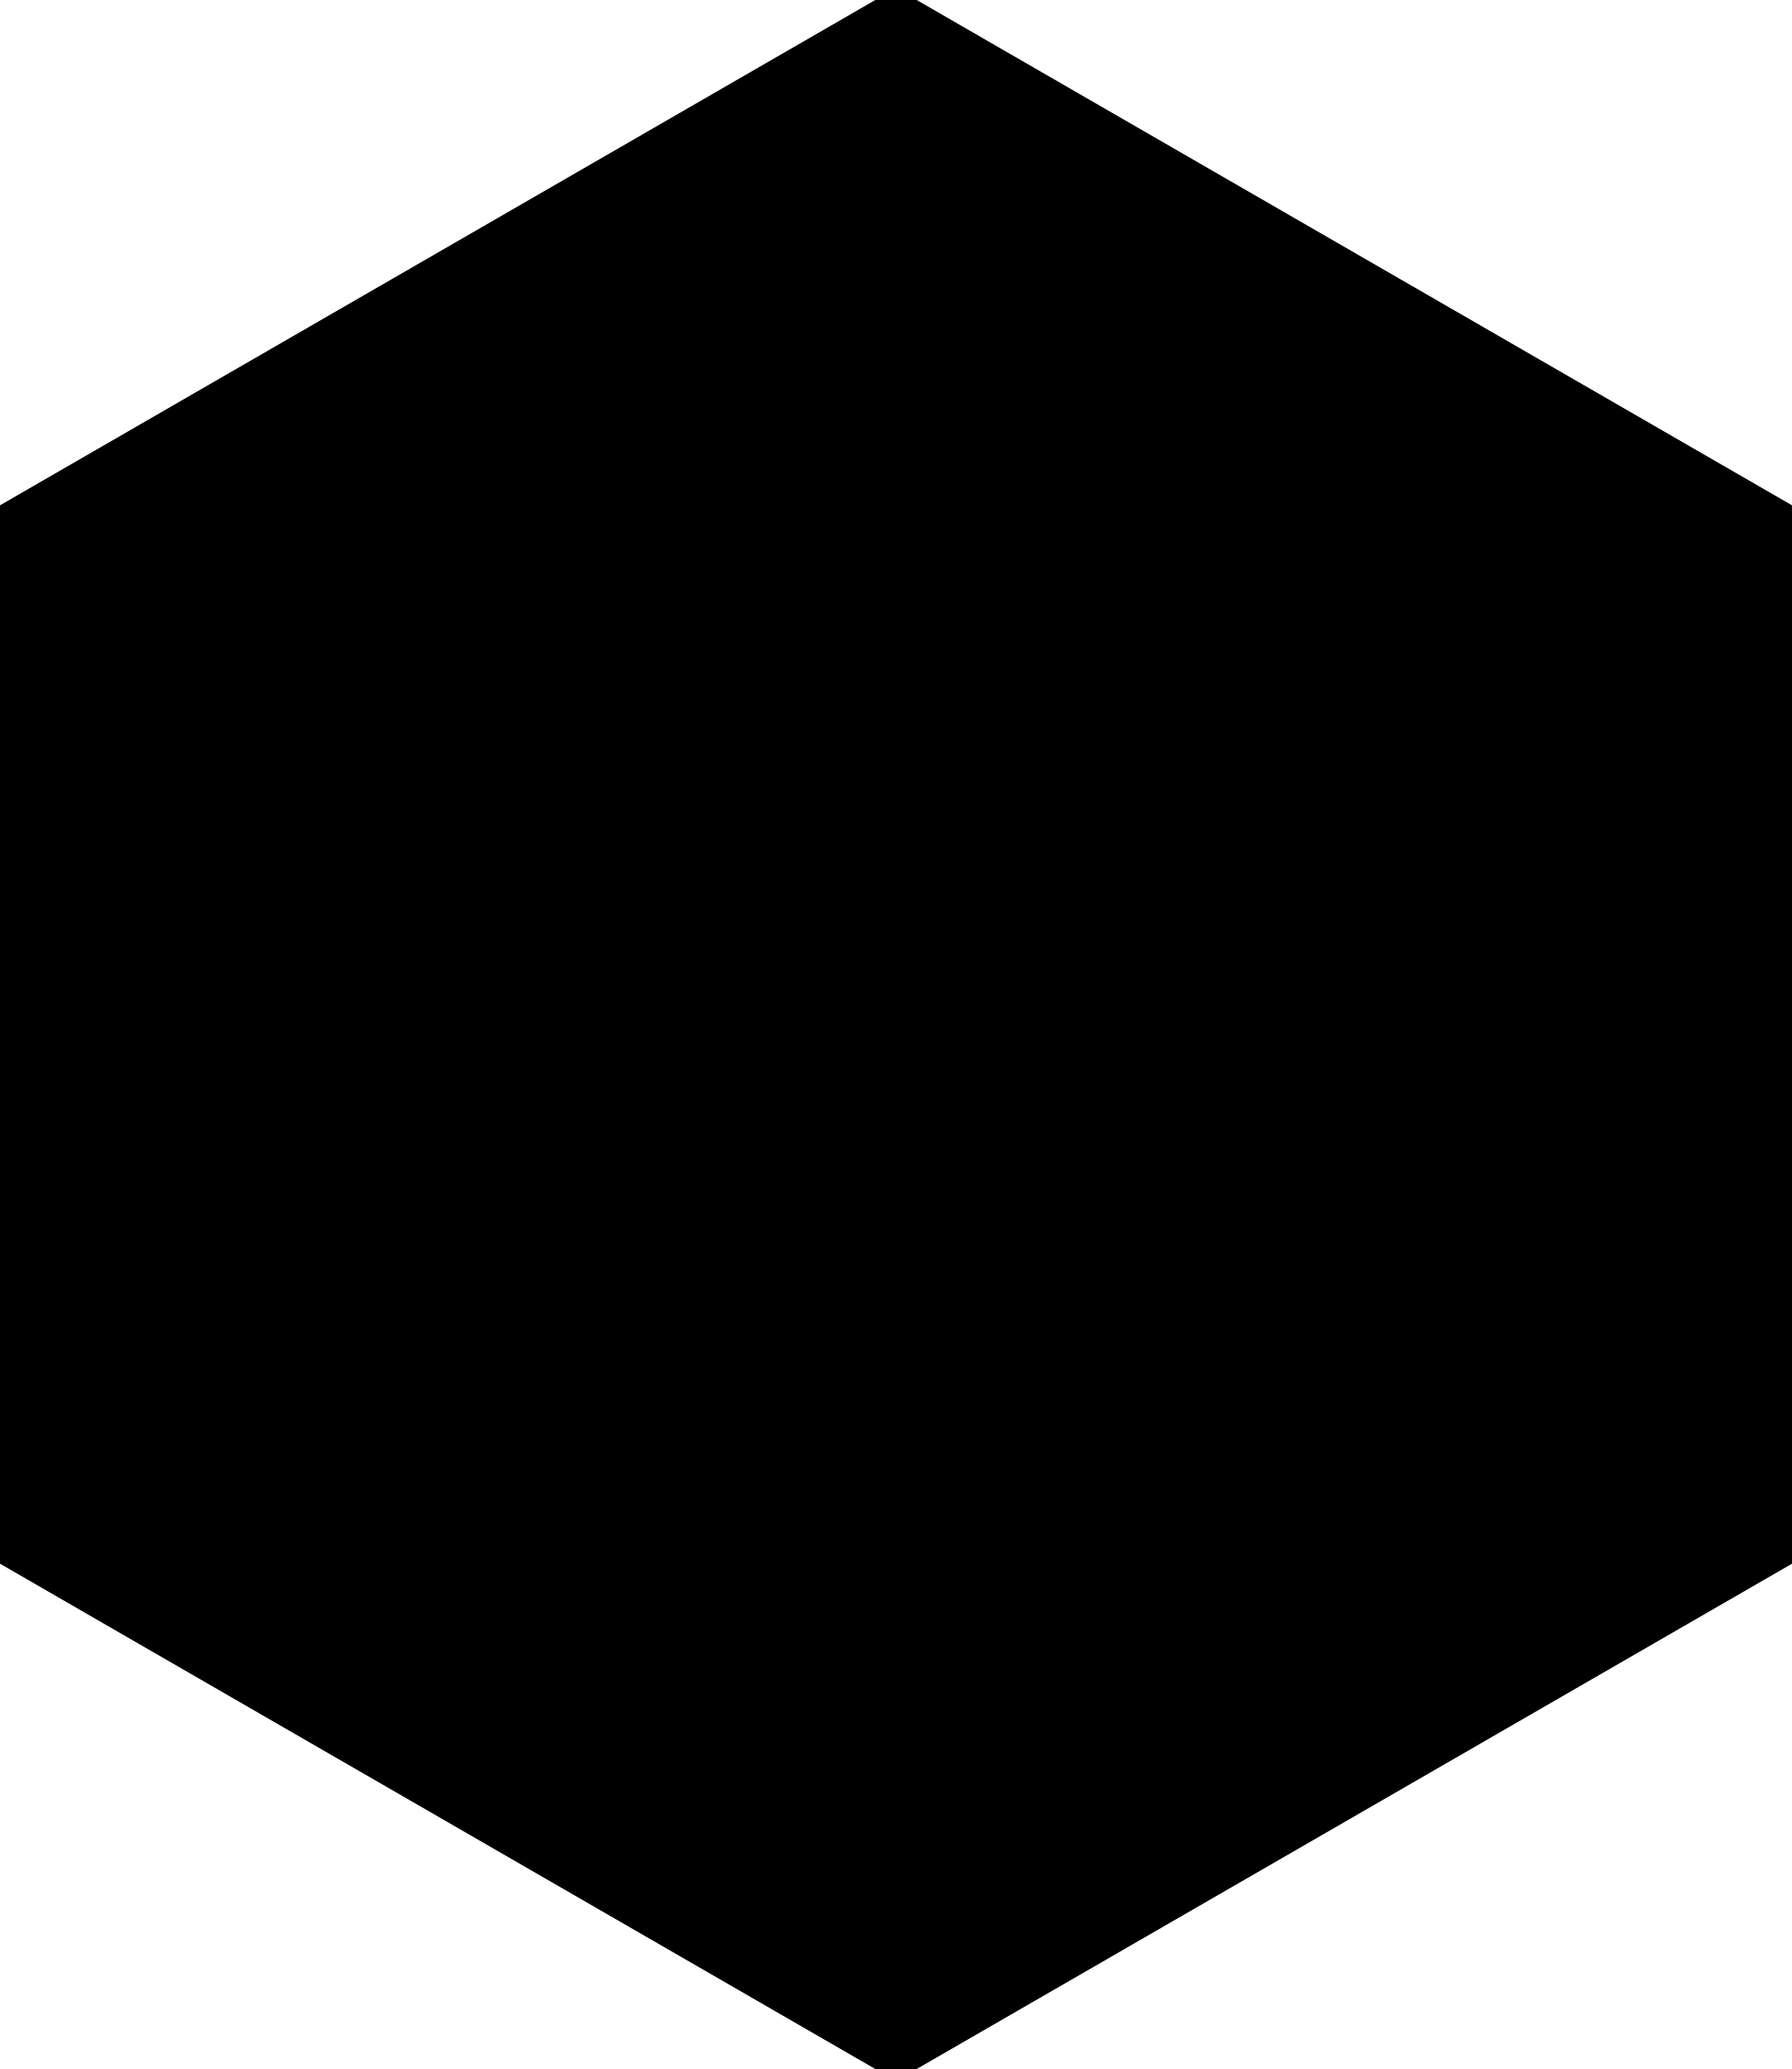
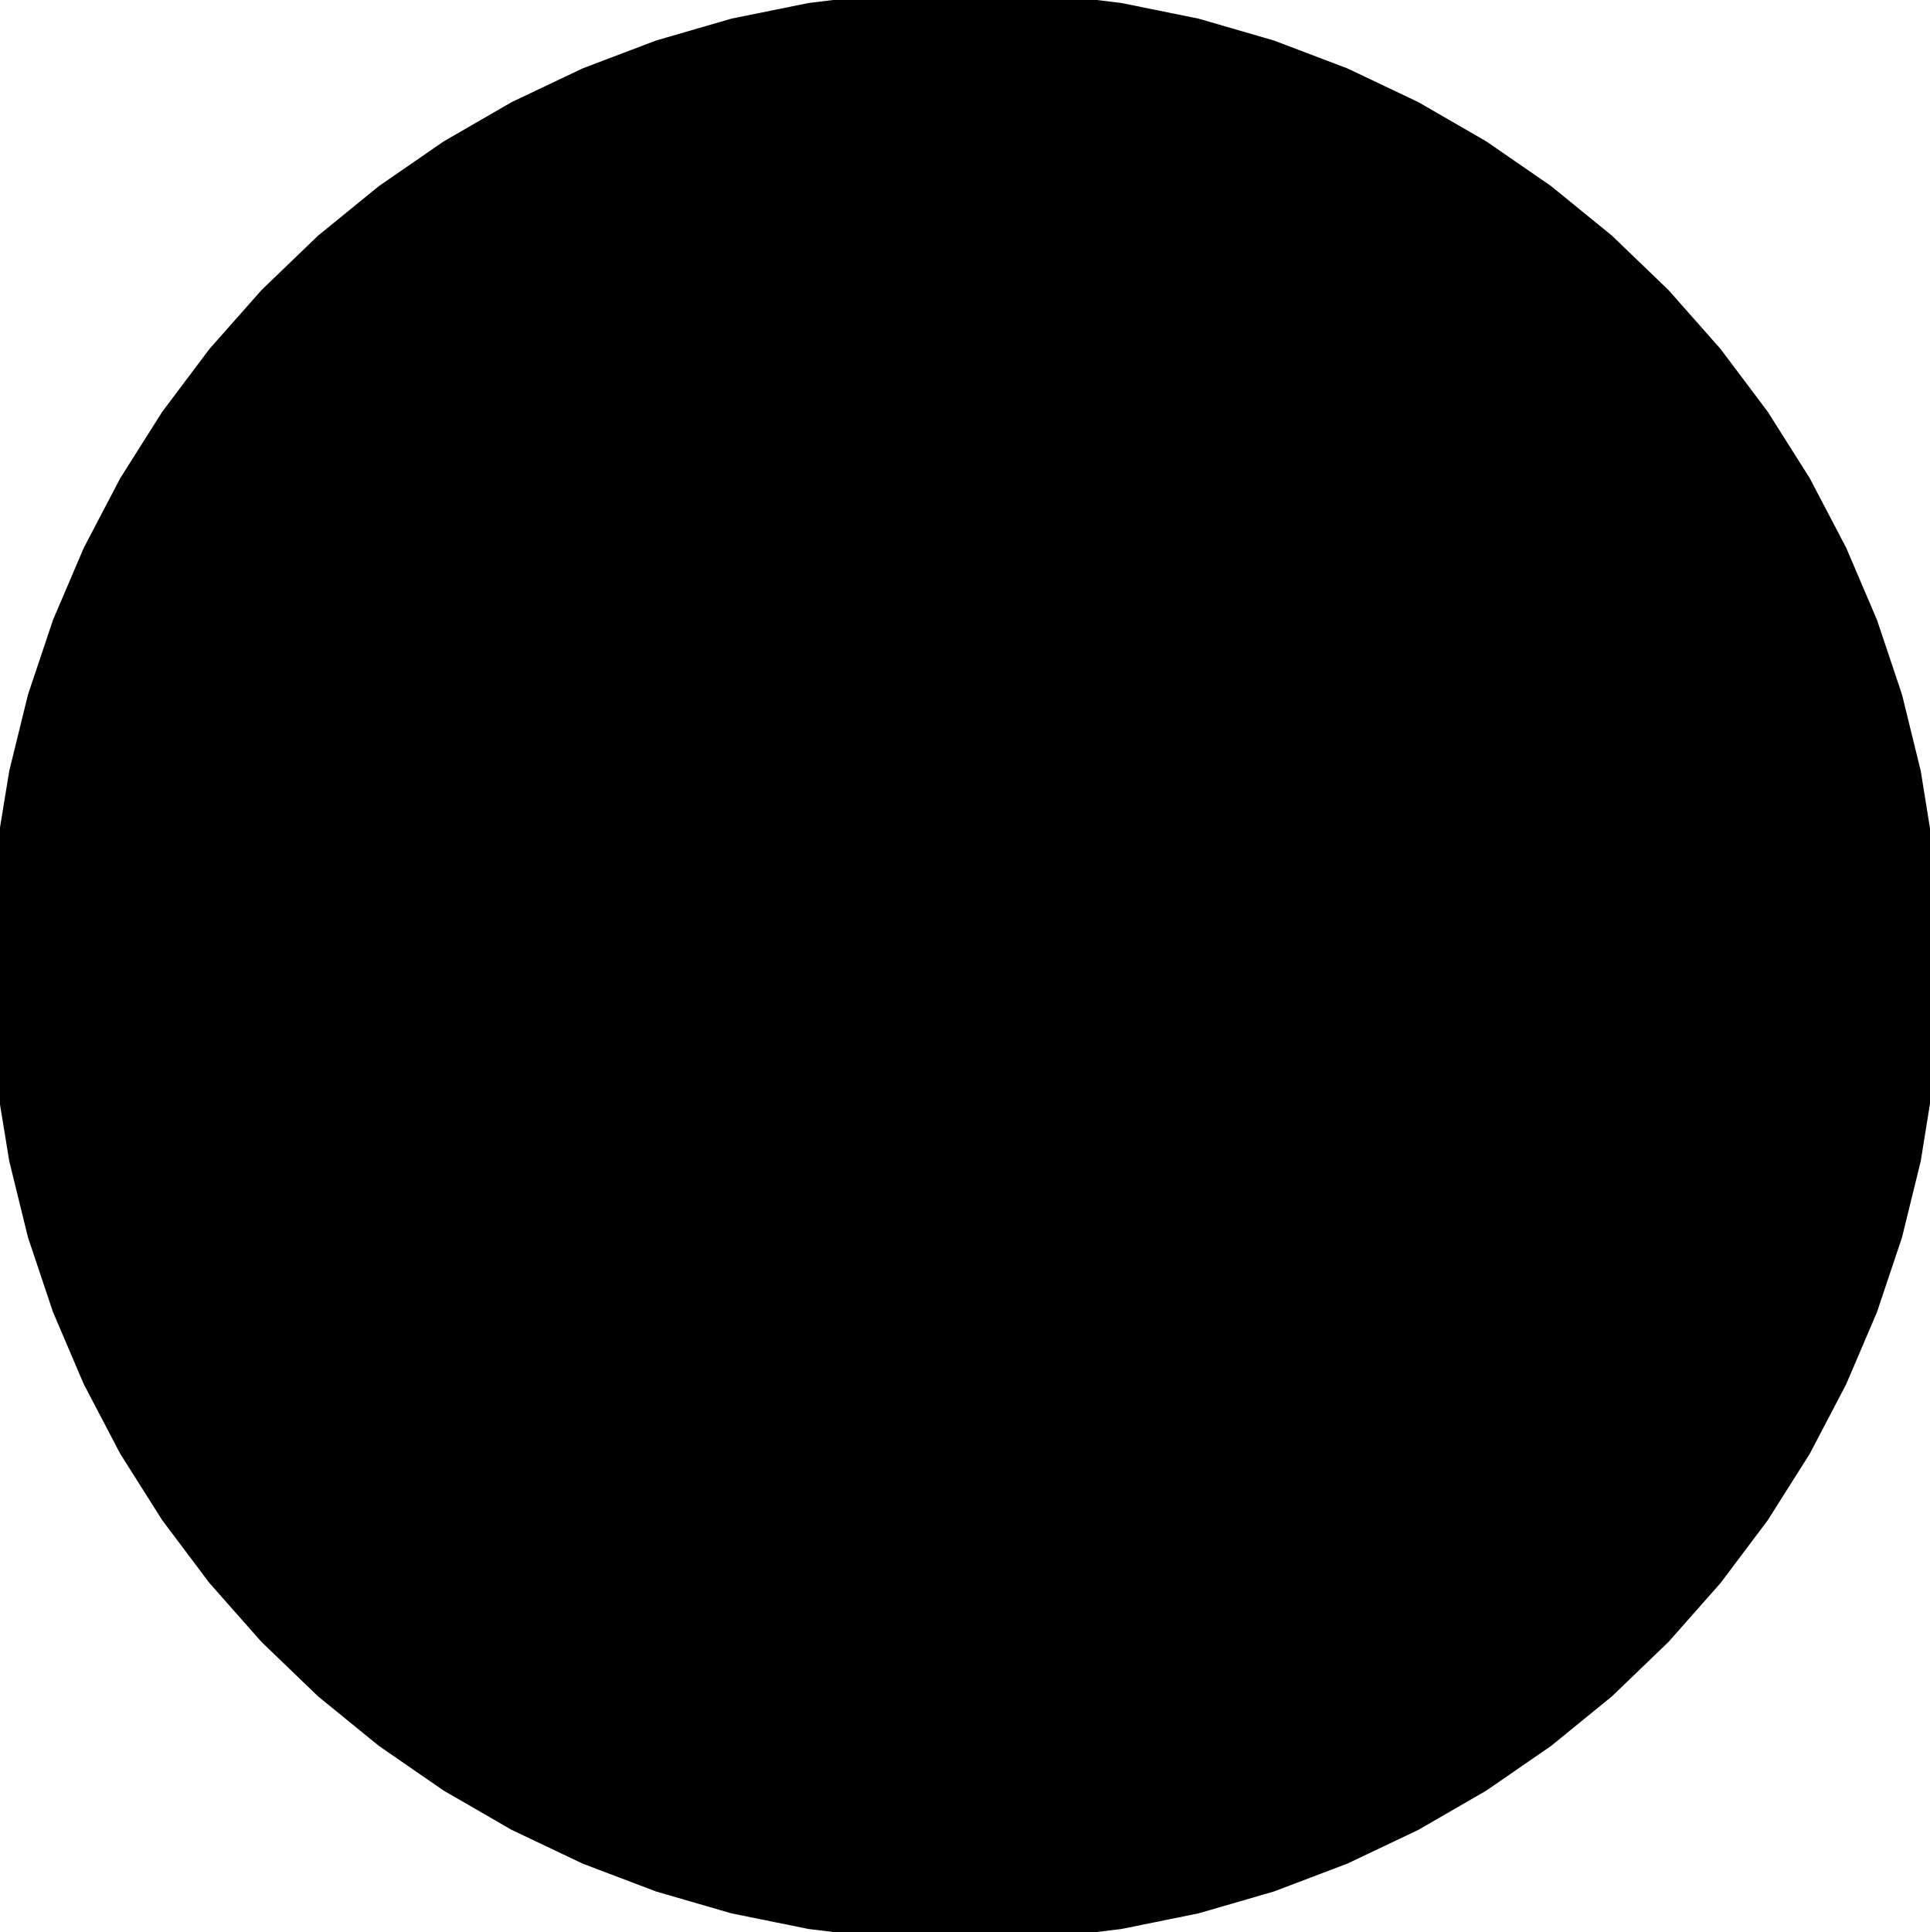
- <svg xmlns="http://www.w3.org/2000/svg" baseProfile="tiny" height="10mm" width="8.66mm" viewBox="0 0 8.66 10" version="1.1" stroke="black" stroke-width=".1" fill="none">
-   <path fill="#000000" stroke="#000000" d="M0 2.5 L0 7.5 L4.33 10 L8.66 7.5 L8.66 2.5 L4.33 0 z" />
+ <svg xmlns="http://www.w3.org/2000/svg" baseProfile="tiny" height="10mm" width="9.992mm" viewBox="0 0 9.992 10" version="1.1" stroke="black" stroke-width=".1" fill="none">
+   <path fill="#000000" stroke="#000000" d="M4.194 9.935 L4.594 9.984 L4.996 10 L5.398 9.984 L5.798 9.935 L6.193 9.855 L6.579 9.743 L6.956 9.6 L7.32 9.427 L7.668 9.226 L8 8.997 L8.312 8.743 L8.602 8.464 L8.869 8.162 L9.111 7.84 L9.326 7.5 L9.513 7.143 L9.671 6.773 L9.799 6.391 L9.895 6 L9.959 5.603 L9.992 5.201 L9.992 4.799 L9.959 4.397 L9.895 4 L9.799 3.609 L9.671 3.227 L9.513 2.857 L9.326 2.5 L9.111 2.16 L8.869 1.838 L8.602 1.536 L8.312 1.257 L8 1.003 L7.668 0.774 L7.32 0.573 L6.956 0.4 L6.579 0.257 L6.193 0.145 L5.798 0.065 L5.398 0.016 L4.996 0 L4.594 0.016 L4.194 0.065 L3.799 0.145 L3.413 0.257 L3.036 0.4 L2.672 0.573 L2.324 0.774 L1.992 1.003 L1.68 1.257 L1.39 1.536 L1.123 1.838 L0.881 2.16 L0.666 2.5 L0.479 2.857 L0.321 3.227 L0.193 3.609 L0.097 4 L0.032 4.397 L0 4.799 L0 5.201 L0.032 5.603 L0.097 6 L0.193 6.391 L0.321 6.773 L0.479 7.143 L0.666 7.5 L0.881 7.84 L1.123 8.162 L1.39 8.464 L1.68 8.743 L1.992 8.997 L2.324 9.226 L2.672 9.427 L3.036 9.6 L3.413 9.743 L3.799 9.855 z" />
</svg>
